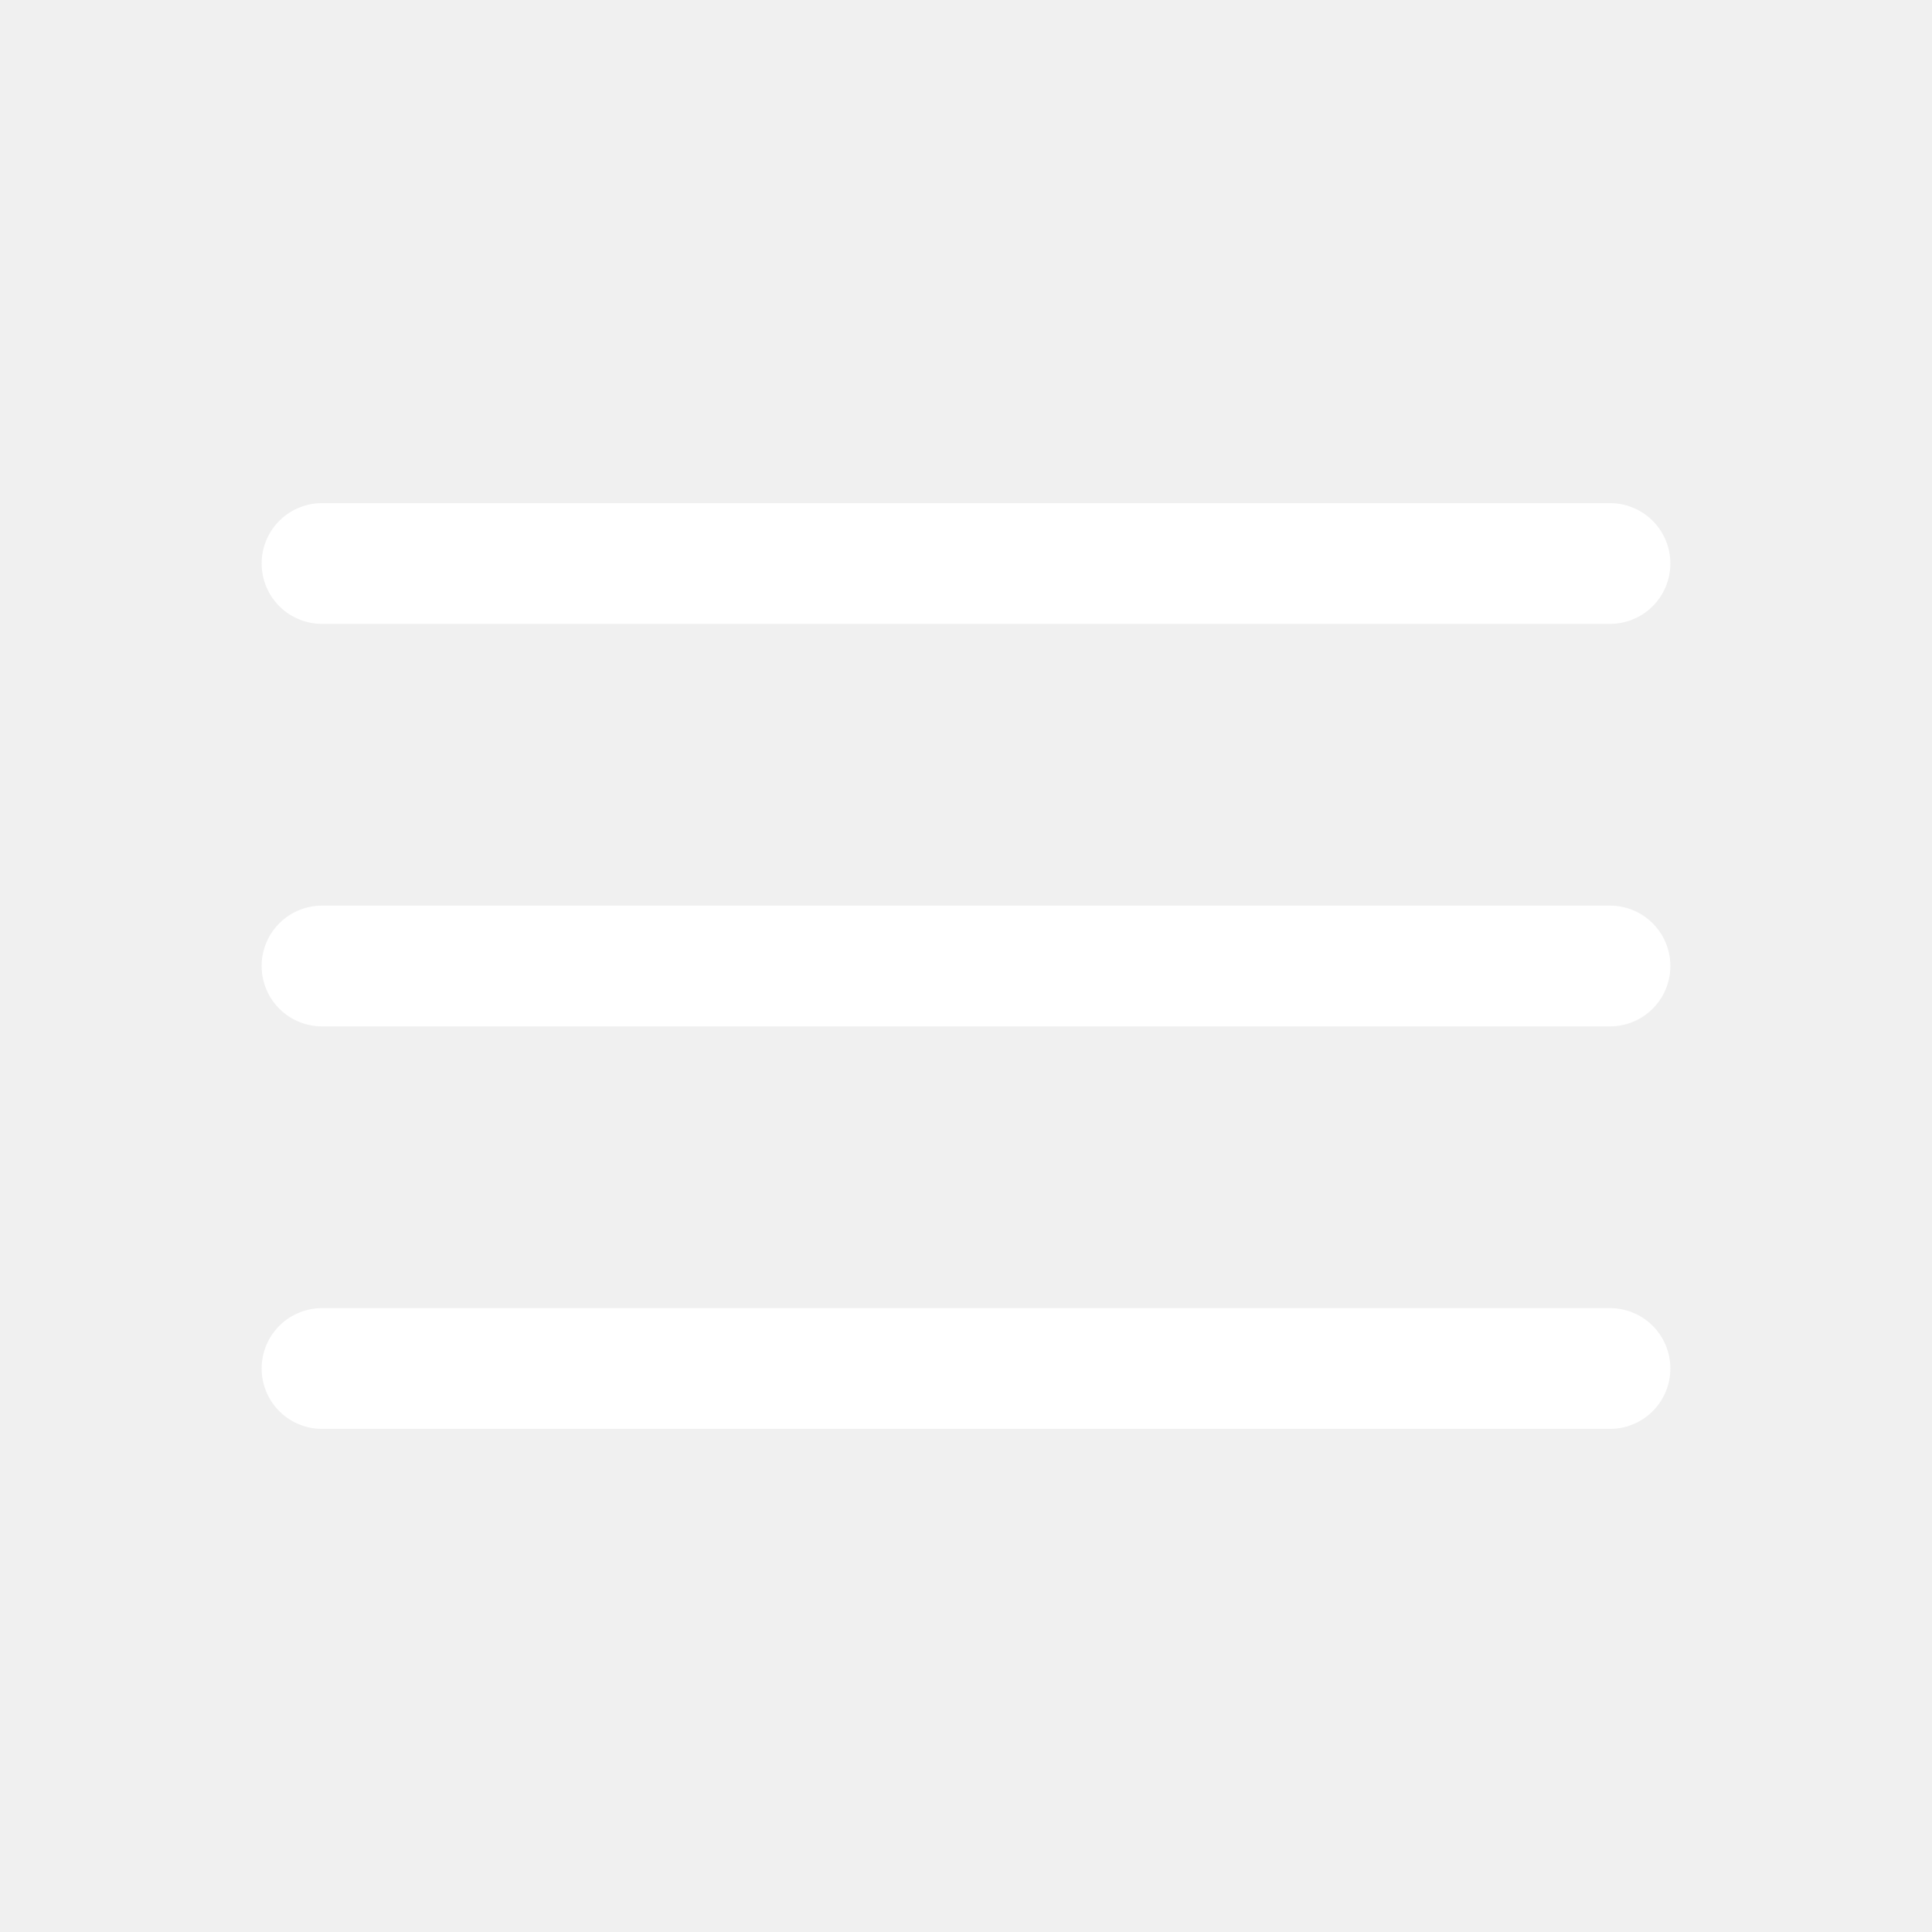
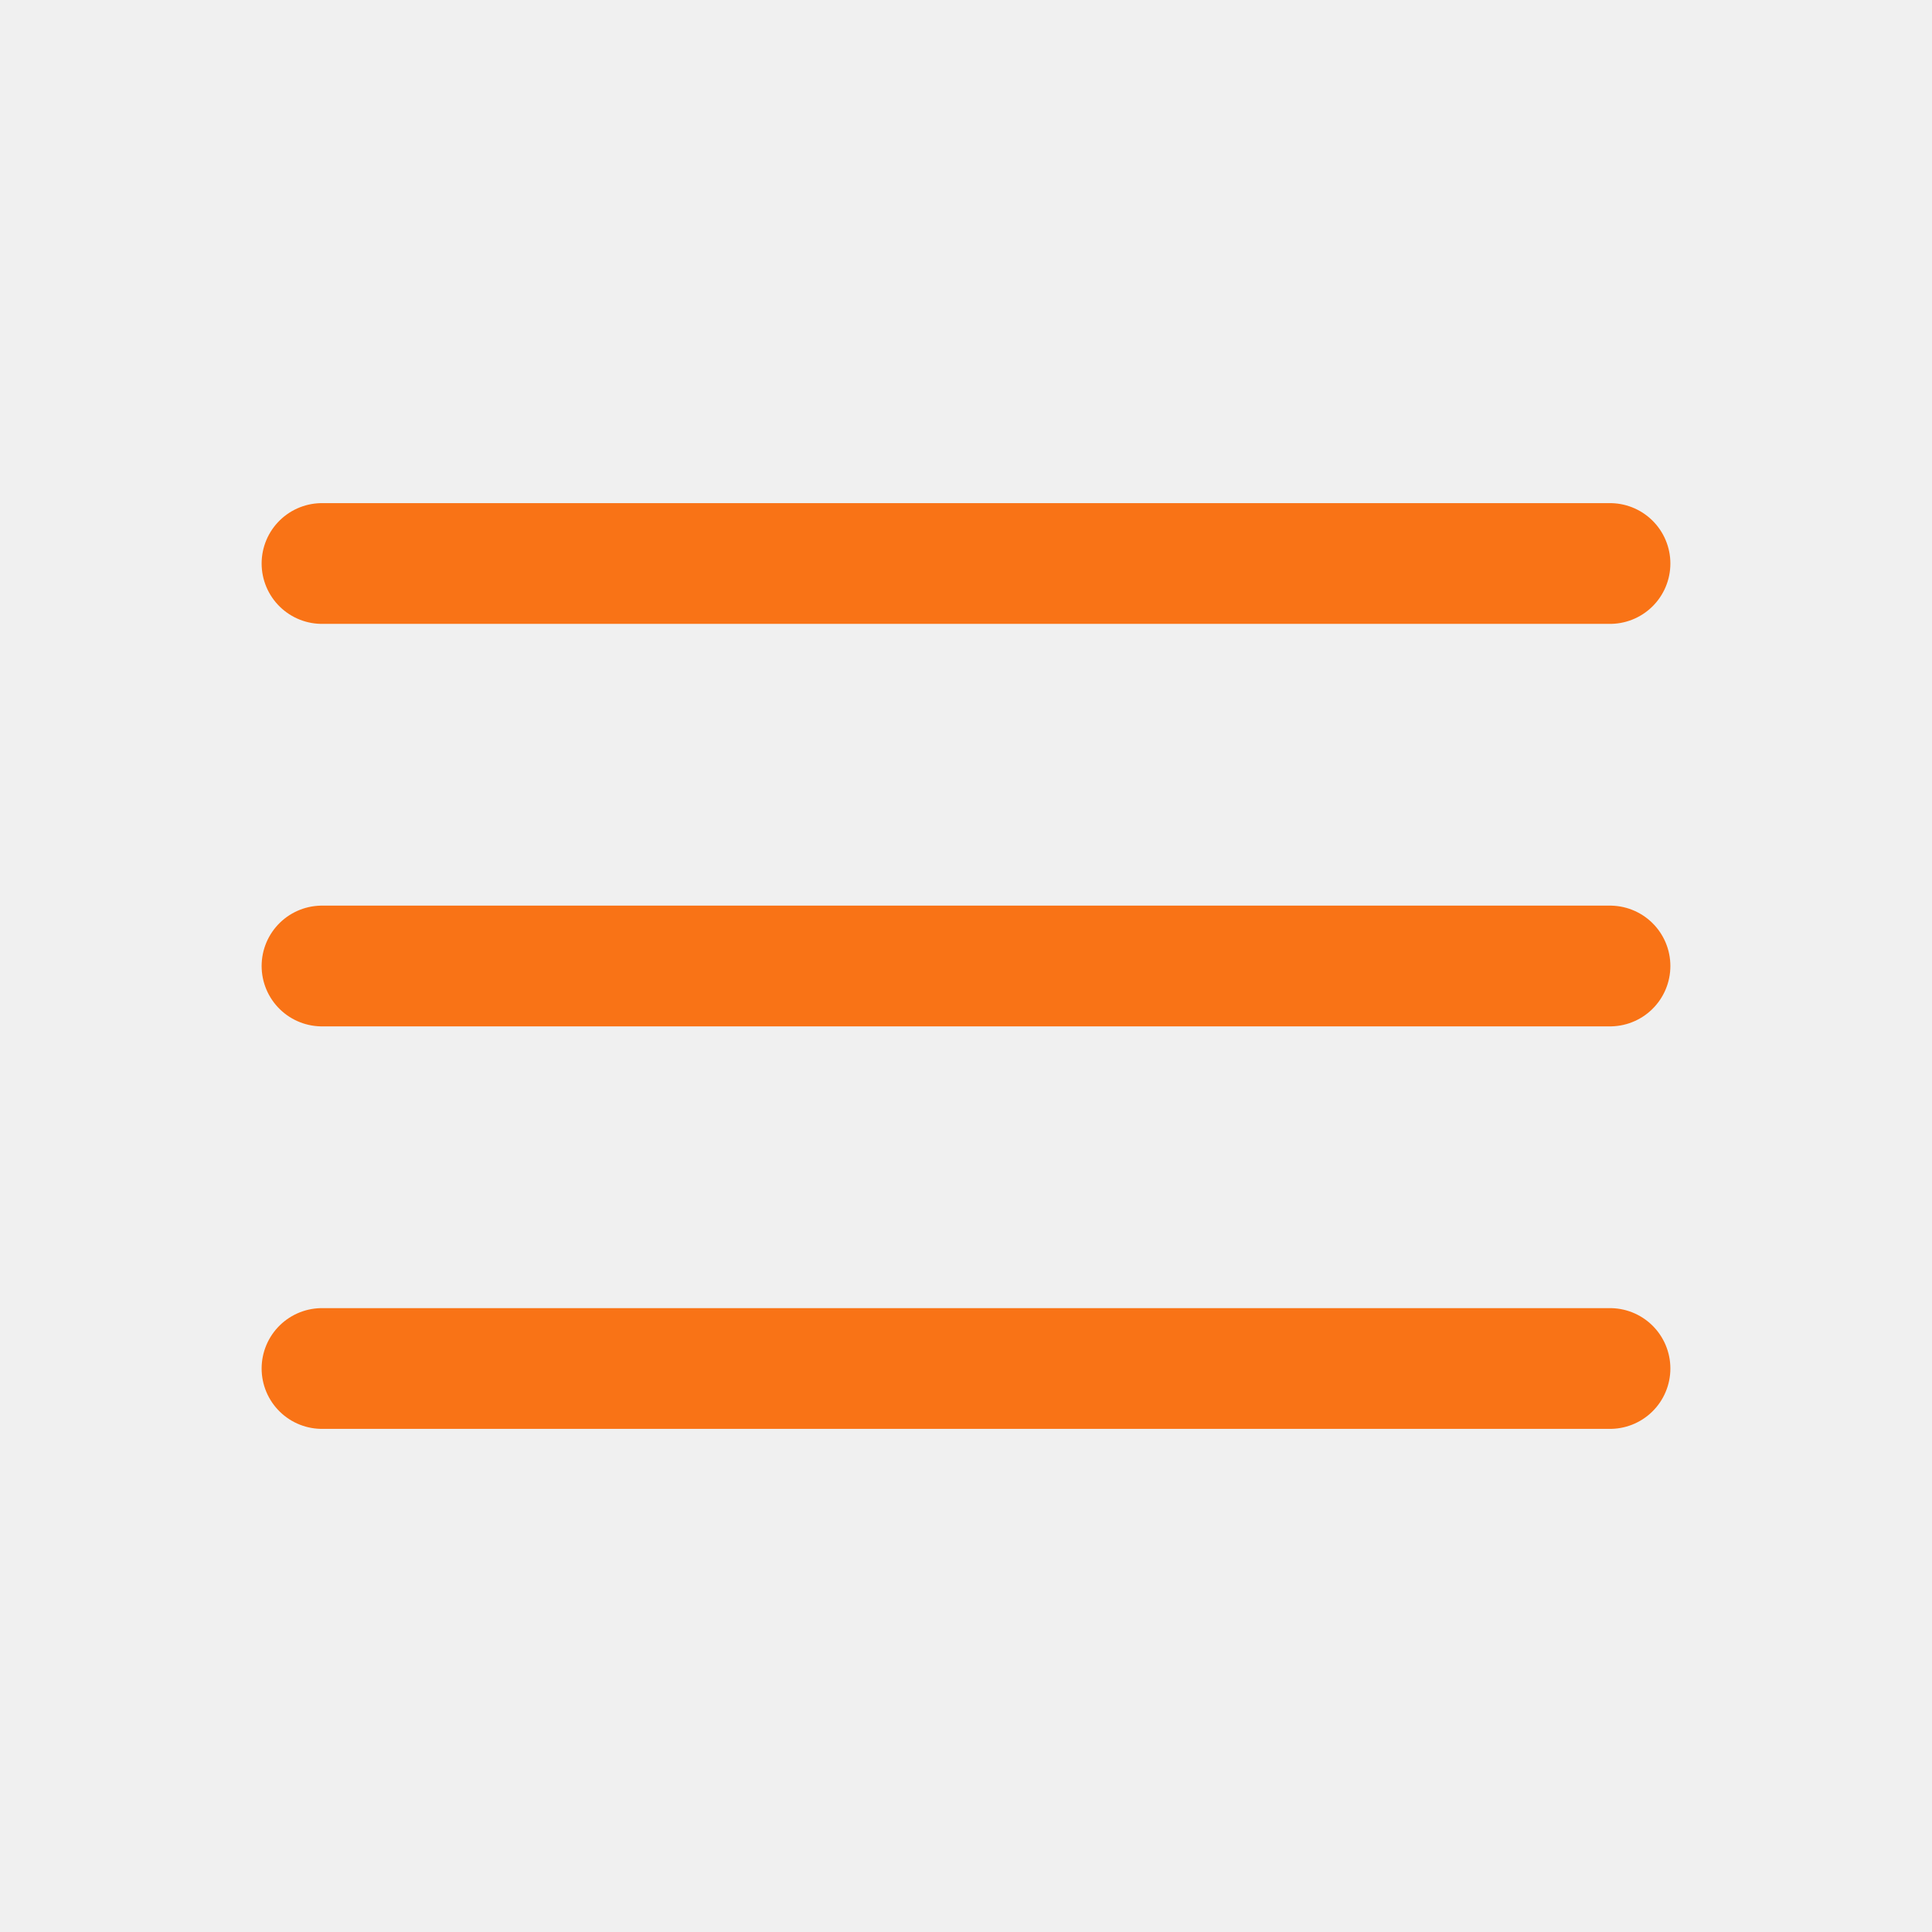
<svg xmlns="http://www.w3.org/2000/svg" width="800px" height="800px" viewBox="0 0 24 24" fill="none">
-   <path d="M20 7L4 7" stroke="#ffffff" stroke-width="1.5" stroke-linecap="round" />
-   <path d="M20 12L4 12" stroke="#ffffff" stroke-width="1.5" stroke-linecap="round" />
-   <path d="M20 17L4 17" stroke="#ffffff" stroke-width="1.5" stroke-linecap="round" />
+   <path d="M20 7L4 7" stroke="#F97316" stroke-width="1.5" stroke-linecap="round" />
+   <path d="M20 12L4 12" stroke="#F97316" stroke-width="1.5" stroke-linecap="round" />
+   <path d="M20 17L4 17" stroke="#F97316" stroke-width="1.5" stroke-linecap="round" />
</svg>
